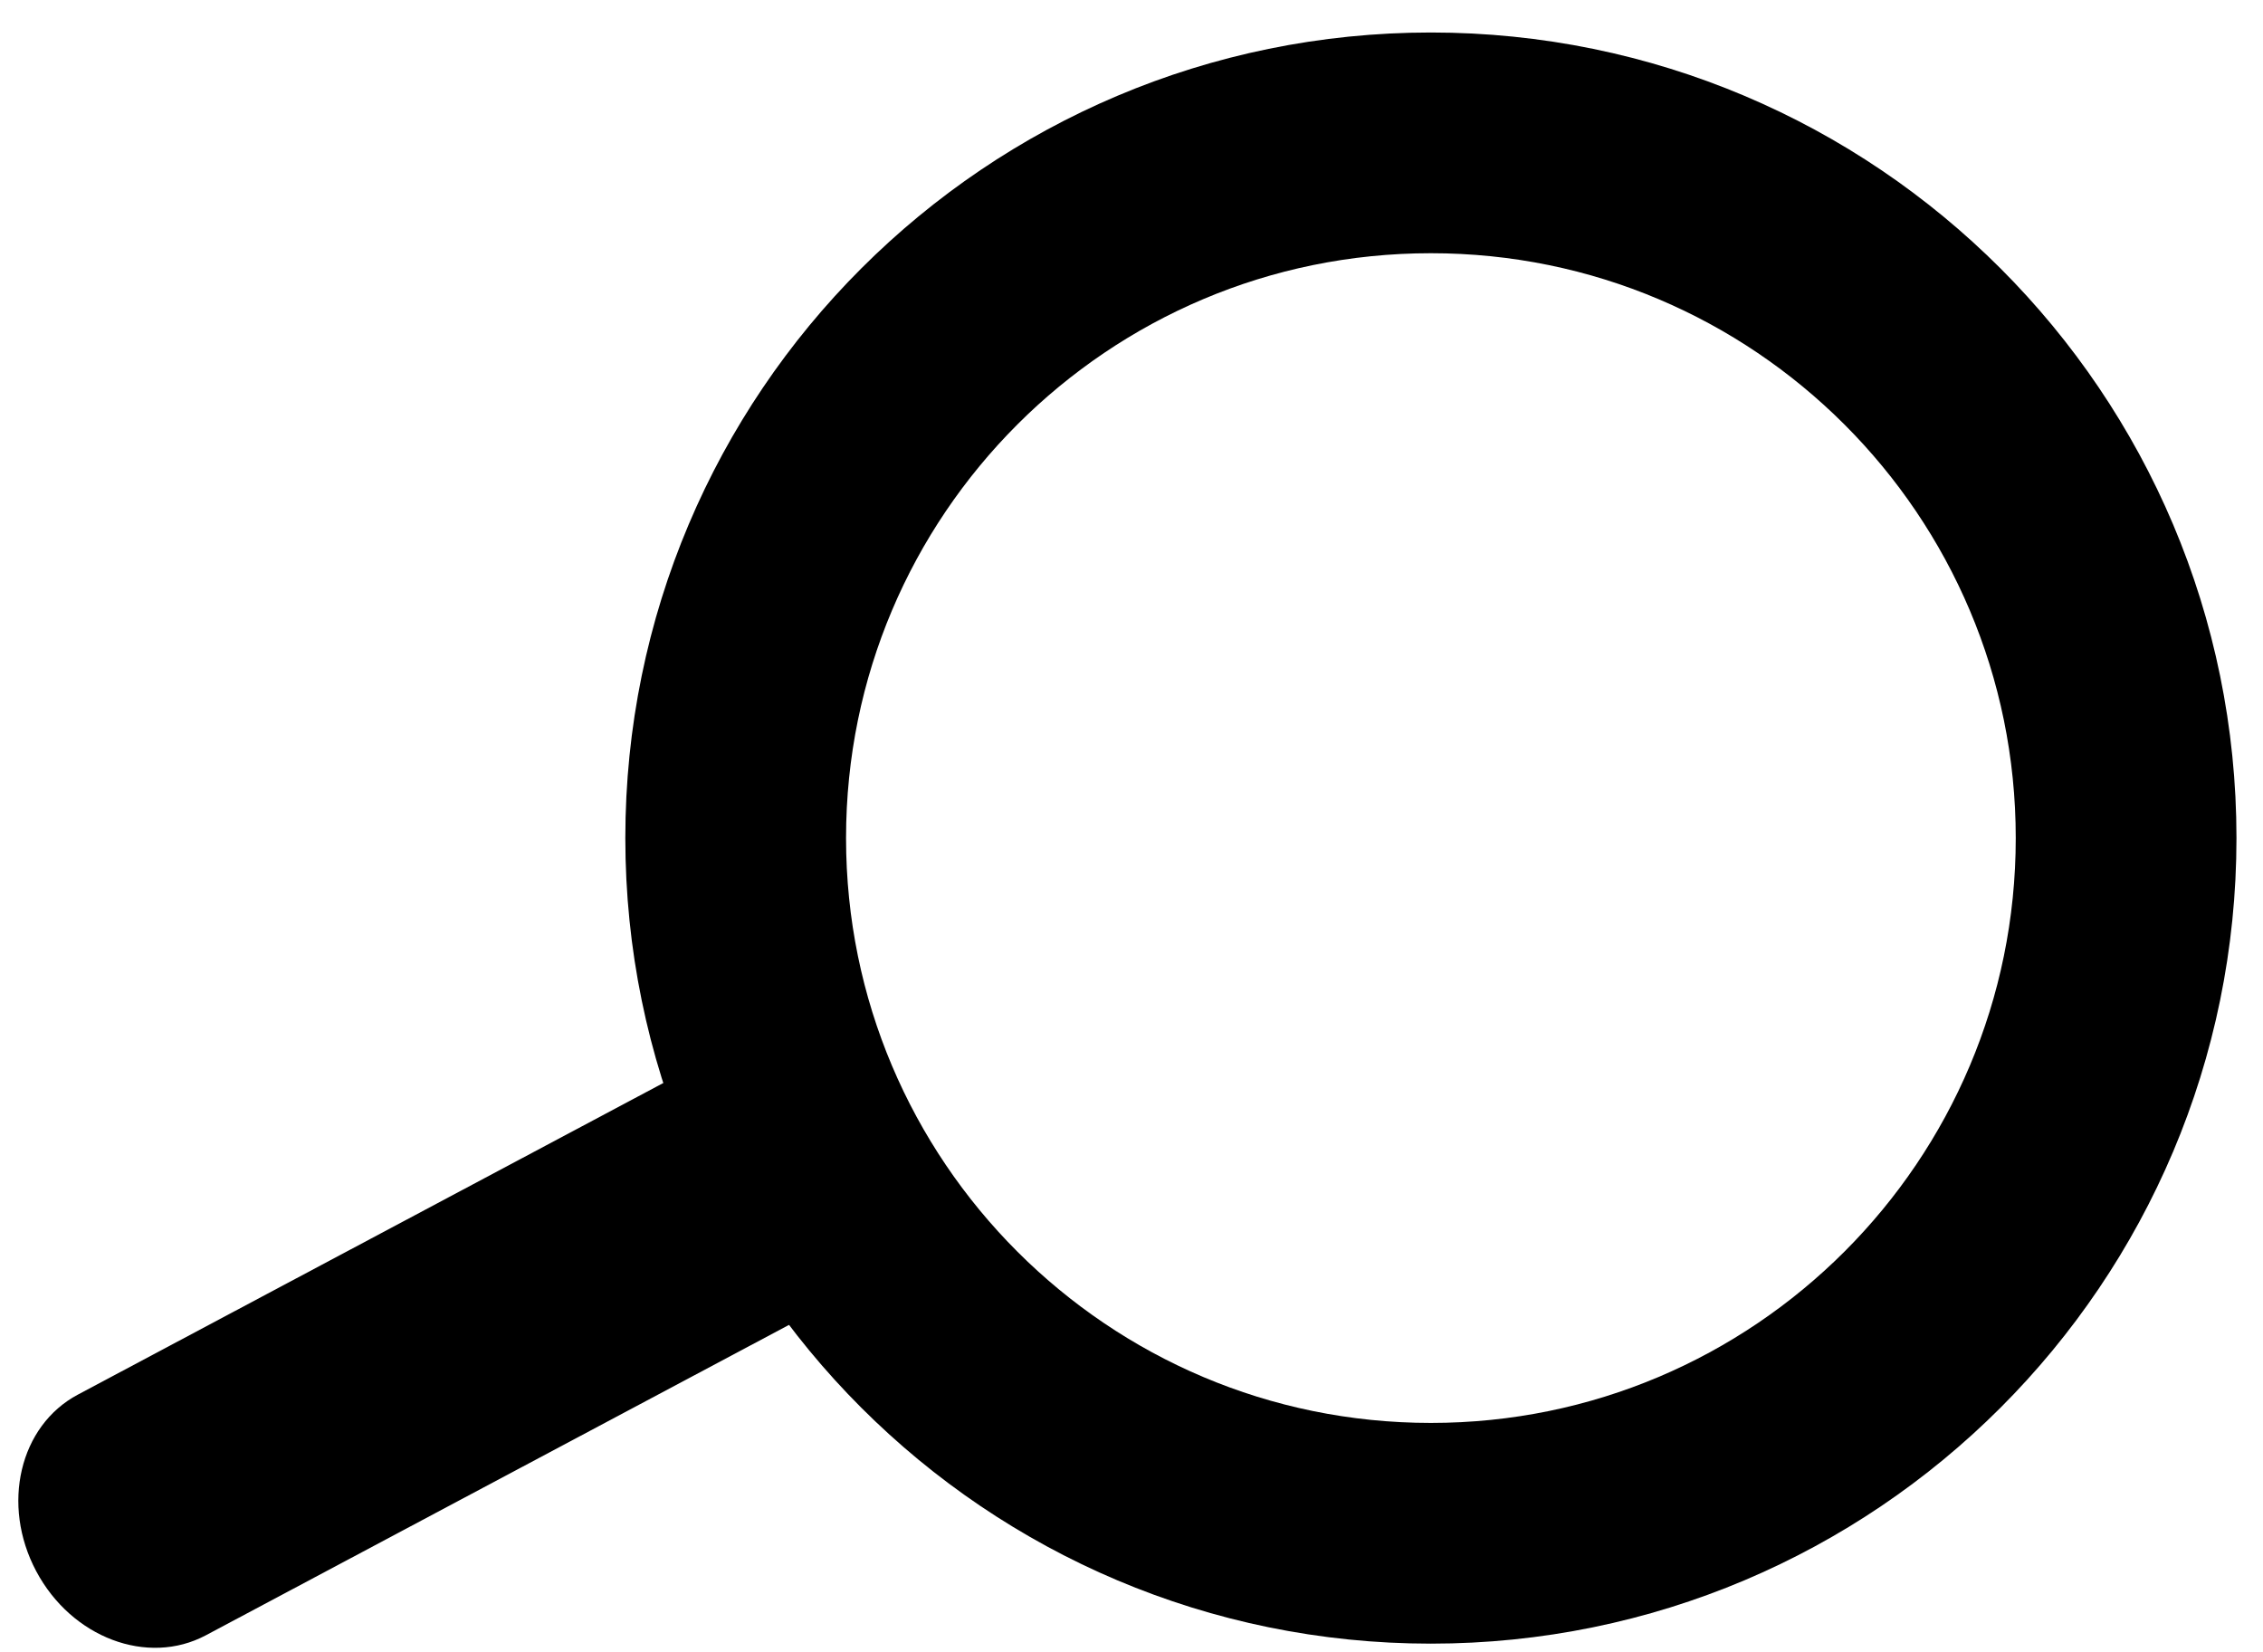
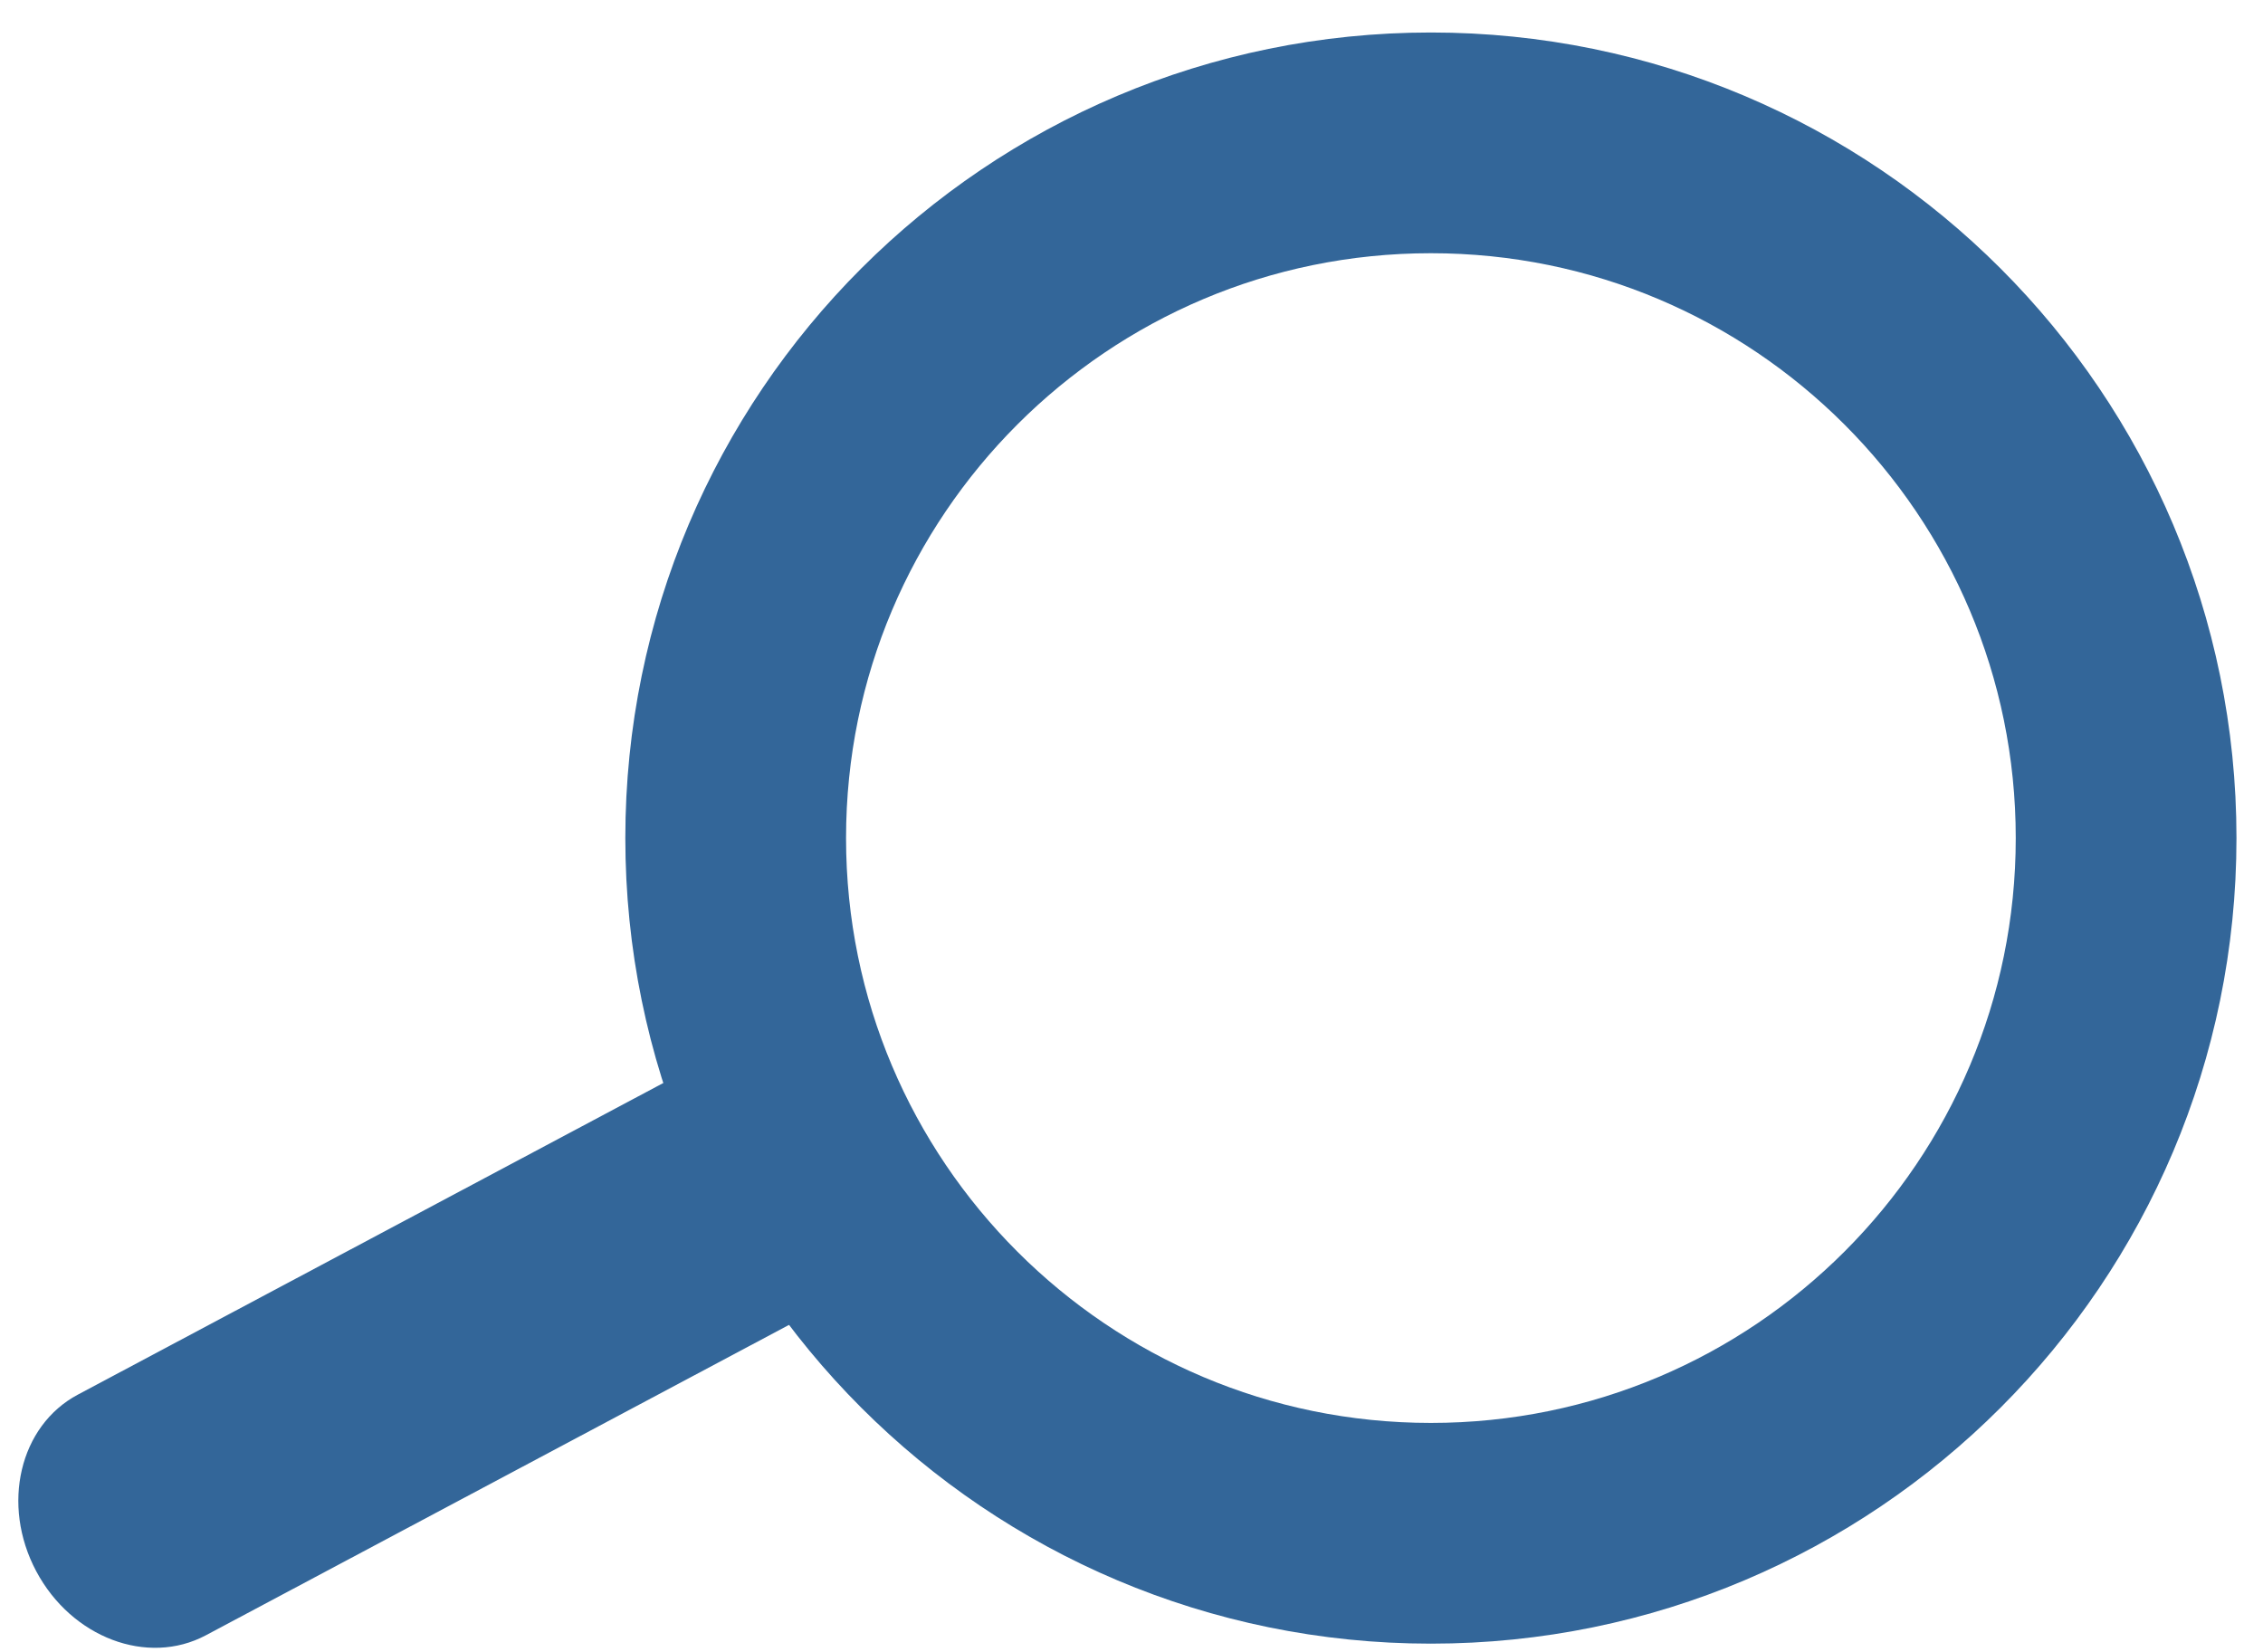
<svg xmlns="http://www.w3.org/2000/svg" xml:space="preserve" width="307px" height="224px" version="1.1" style="shape-rendering:geometricPrecision; text-rendering:geometricPrecision; image-rendering:optimizeQuality; fill-rule:evenodd; clip-rule:evenodd" viewBox="0 0 307 224.35">
  <defs>
    <style type="text/css">
   
-     .str0 {stroke:black;stroke-width:29.99;stroke-miterlimit:22.926}
+     .str0 {stroke:#336699;stroke-width:29.99;stroke-miterlimit:22.926}
    .fil1 {fill:none}
-     .fil0 {fill:black;fill-rule:nonzero}
+     .fil0 {fill:#336699;fill-rule:nonzero}
   
  </style>
  </defs>
  <g id="Слой_x0020_1">
    <g>
      <path class="fil0" d="M96.78 143.48c7.93,-4.22 18.26,-0.32 23.06,8.7 4.8,9.03 2.26,19.78 -5.67,24l-17.39 -32.7zm-86.44 46.01l86.44 -46.01 17.39 32.7 -86.44 46.01 -17.39 -32.7zm17.39 32.7c-7.93,4.22 -18.25,0.32 -23.05,-8.71 -4.8,-9.03 -2.27,-19.77 5.66,-23.99l17.39 32.7z" />
    </g>
    <circle class="fil1 str0" cx="194.18" cy="113.87" r="94.46" />
  </g>
</svg>
